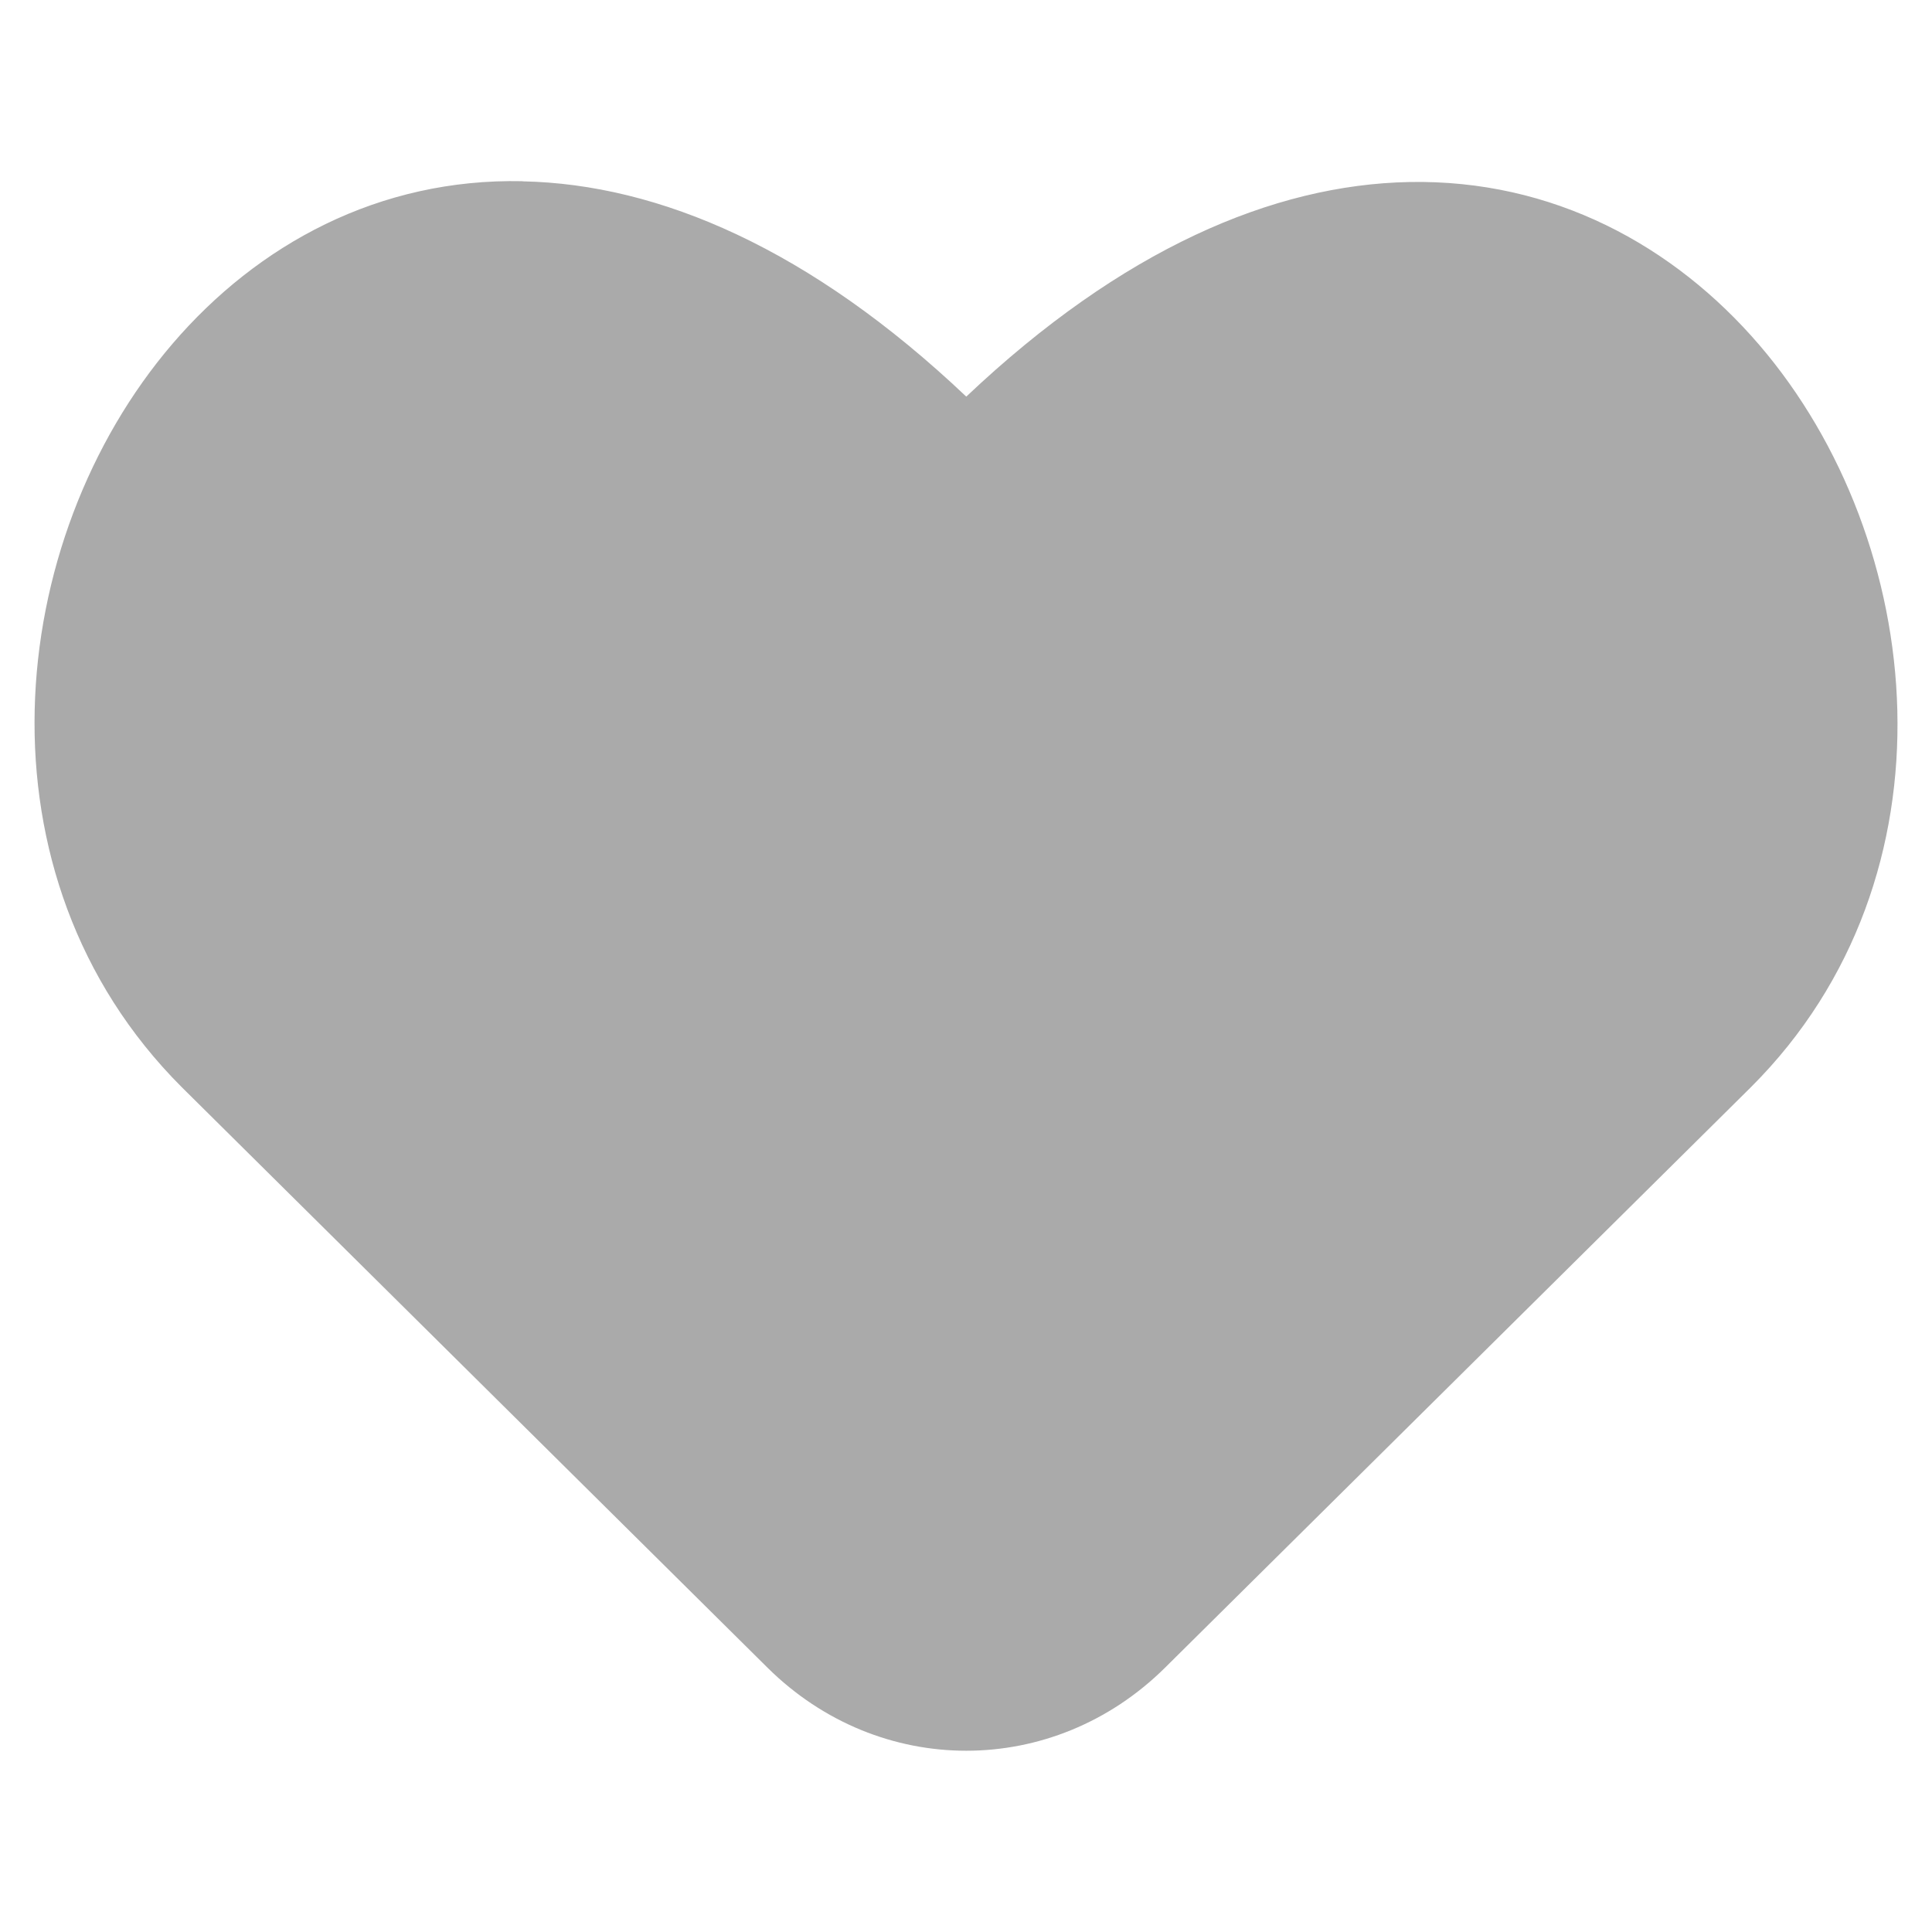
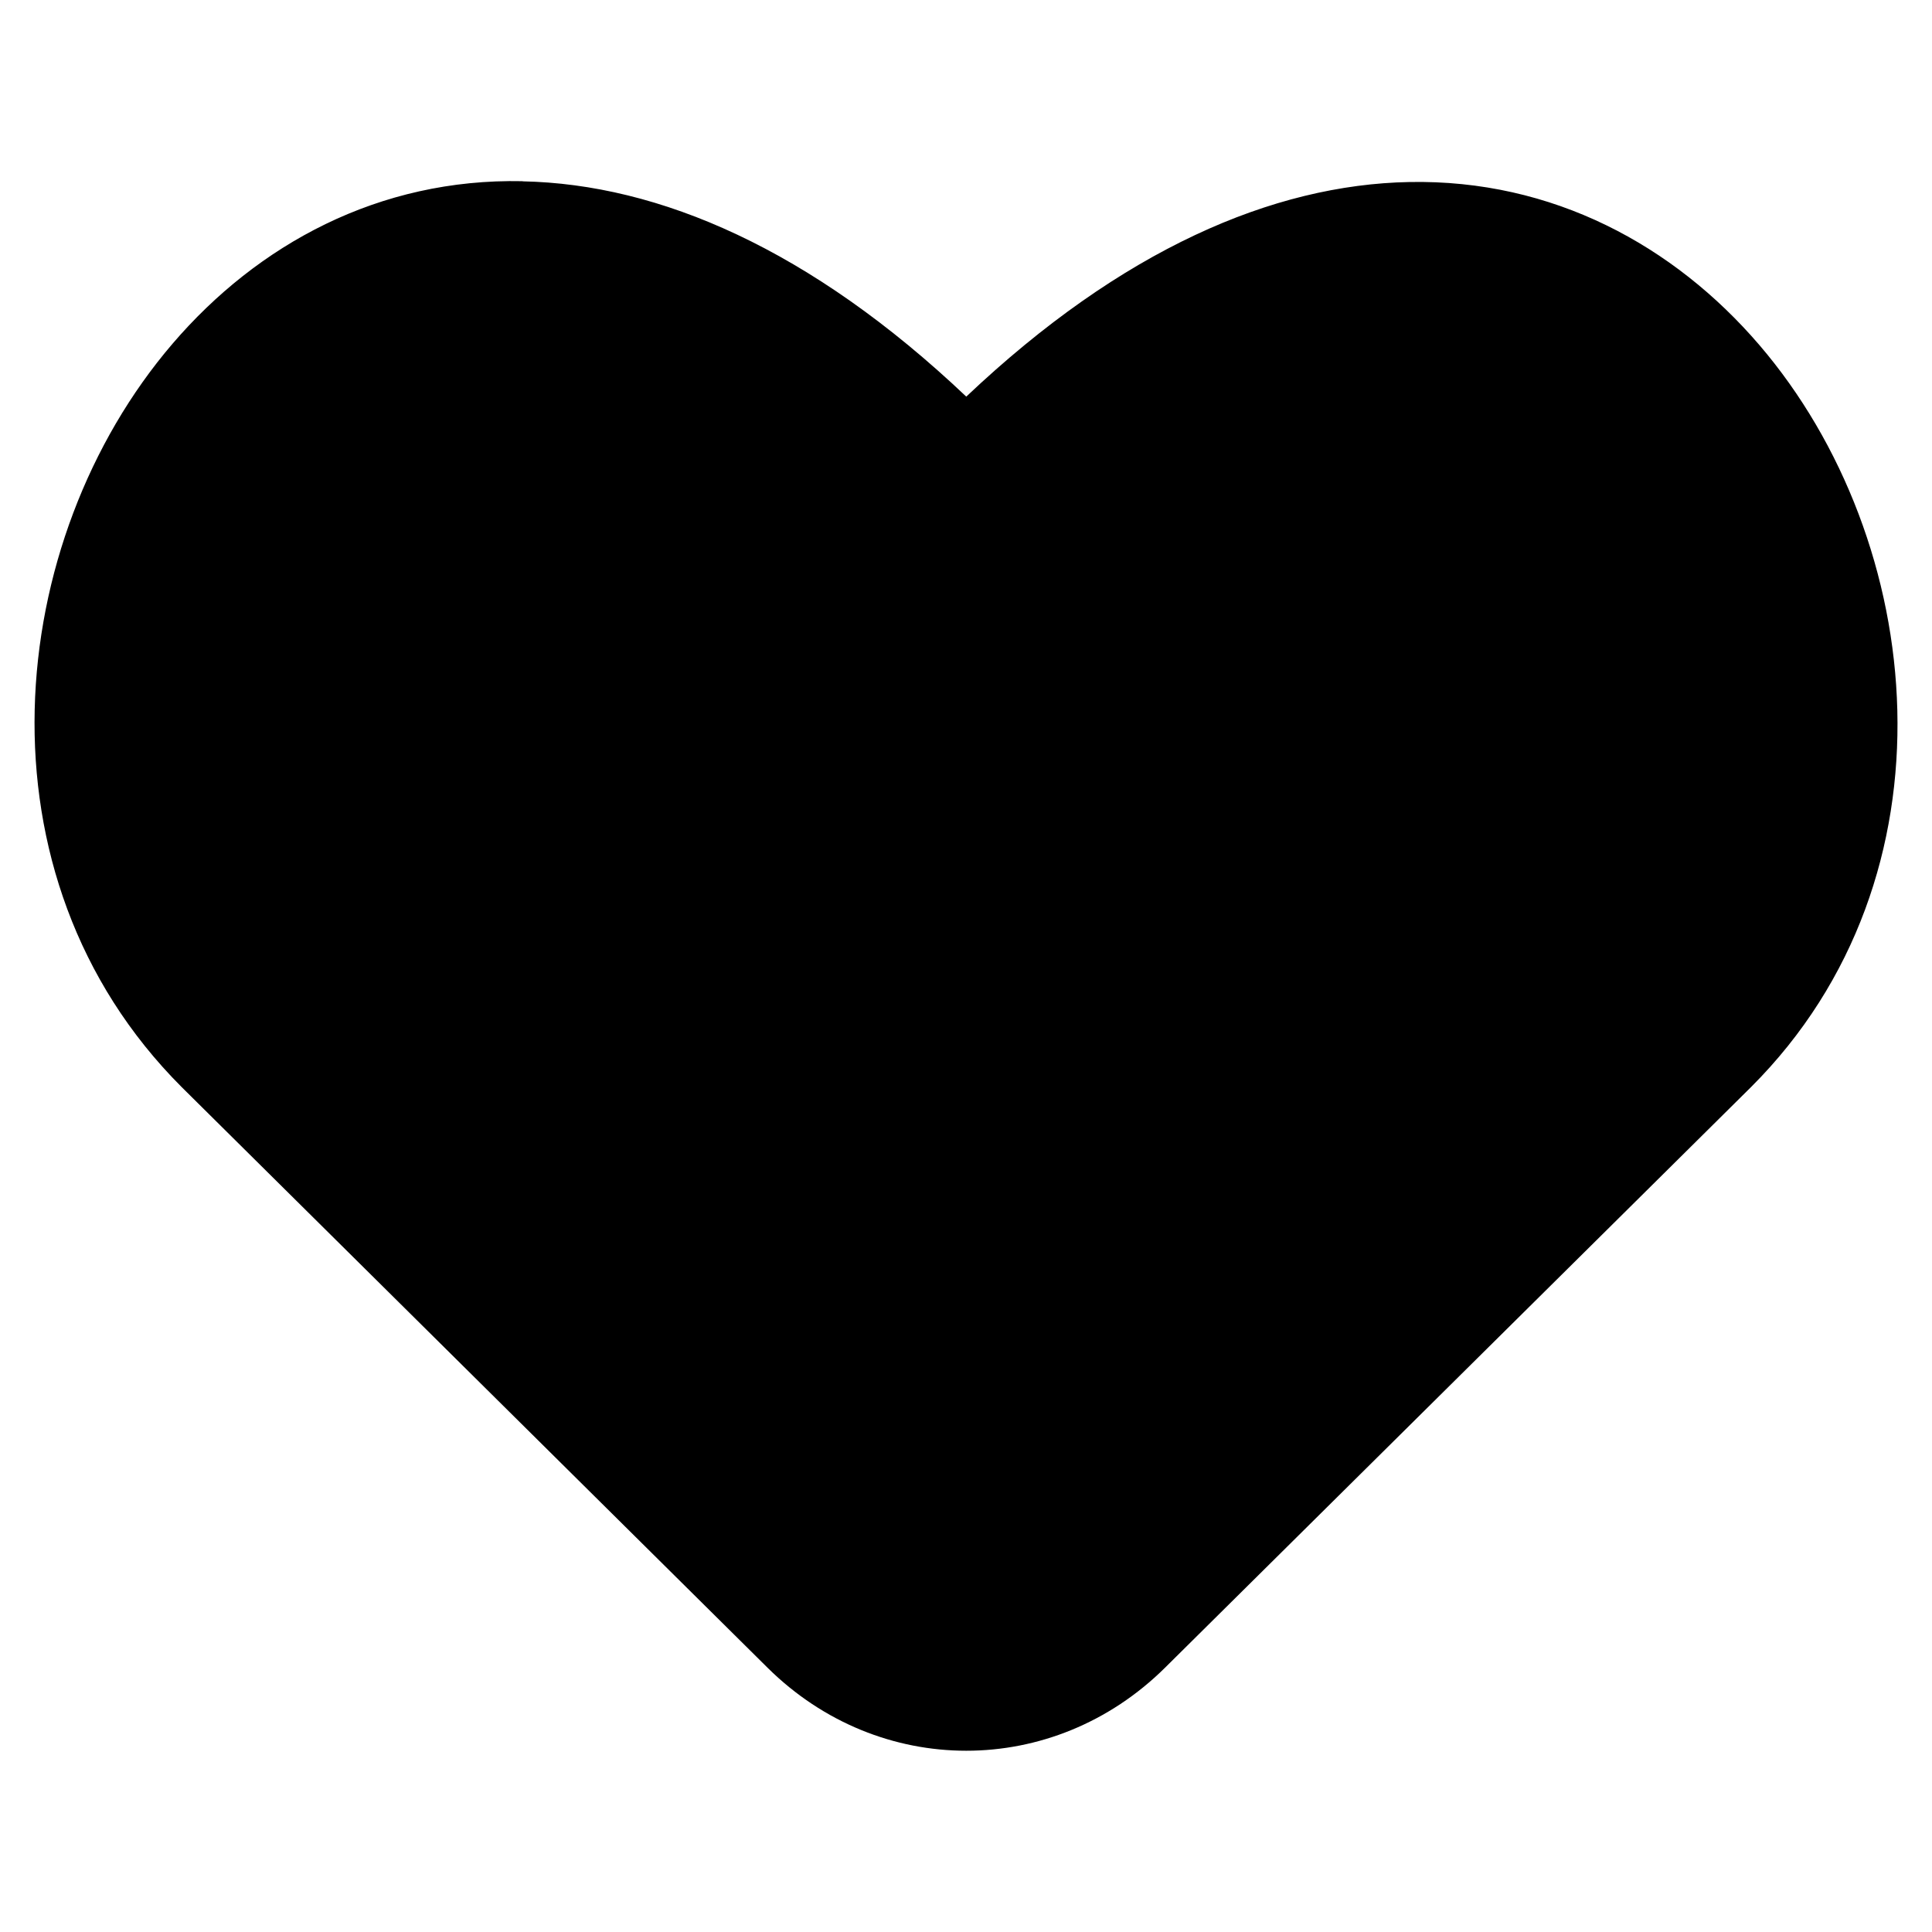
<svg xmlns="http://www.w3.org/2000/svg" width="128" height="128" viewBox="0 0 14 14">
-   <path fill="#AAAAAA" fill-rule="evenodd" d="M3.788 1.314c.988.02 2.085.49 3.214 1.56c1.127-1.067 2.223-1.536 3.21-1.555c1.04-.02 1.918.46 2.536 1.18c1.218 1.42 1.47 3.85-.058 5.377l-.001.001l-4.247 4.208c-.81.802-2.07.802-2.88 0L1.316 7.877C-.217 6.343.032 3.913 1.25 2.491c.617-.72 1.495-1.2 2.537-1.178Z" clip-rule="evenodd" />
+   <path fill="currentColor" fill-rule="evenodd" d="M3.788 1.314c.988.02 2.085.49 3.214 1.56c1.127-1.067 2.223-1.536 3.21-1.555c1.04-.02 1.918.46 2.536 1.18c1.218 1.42 1.47 3.85-.058 5.377l-.001.001l-4.247 4.208c-.81.802-2.07.802-2.88 0L1.316 7.877C-.217 6.343.032 3.913 1.25 2.491c.617-.72 1.495-1.2 2.537-1.178Z" clip-rule="evenodd" />
</svg>
